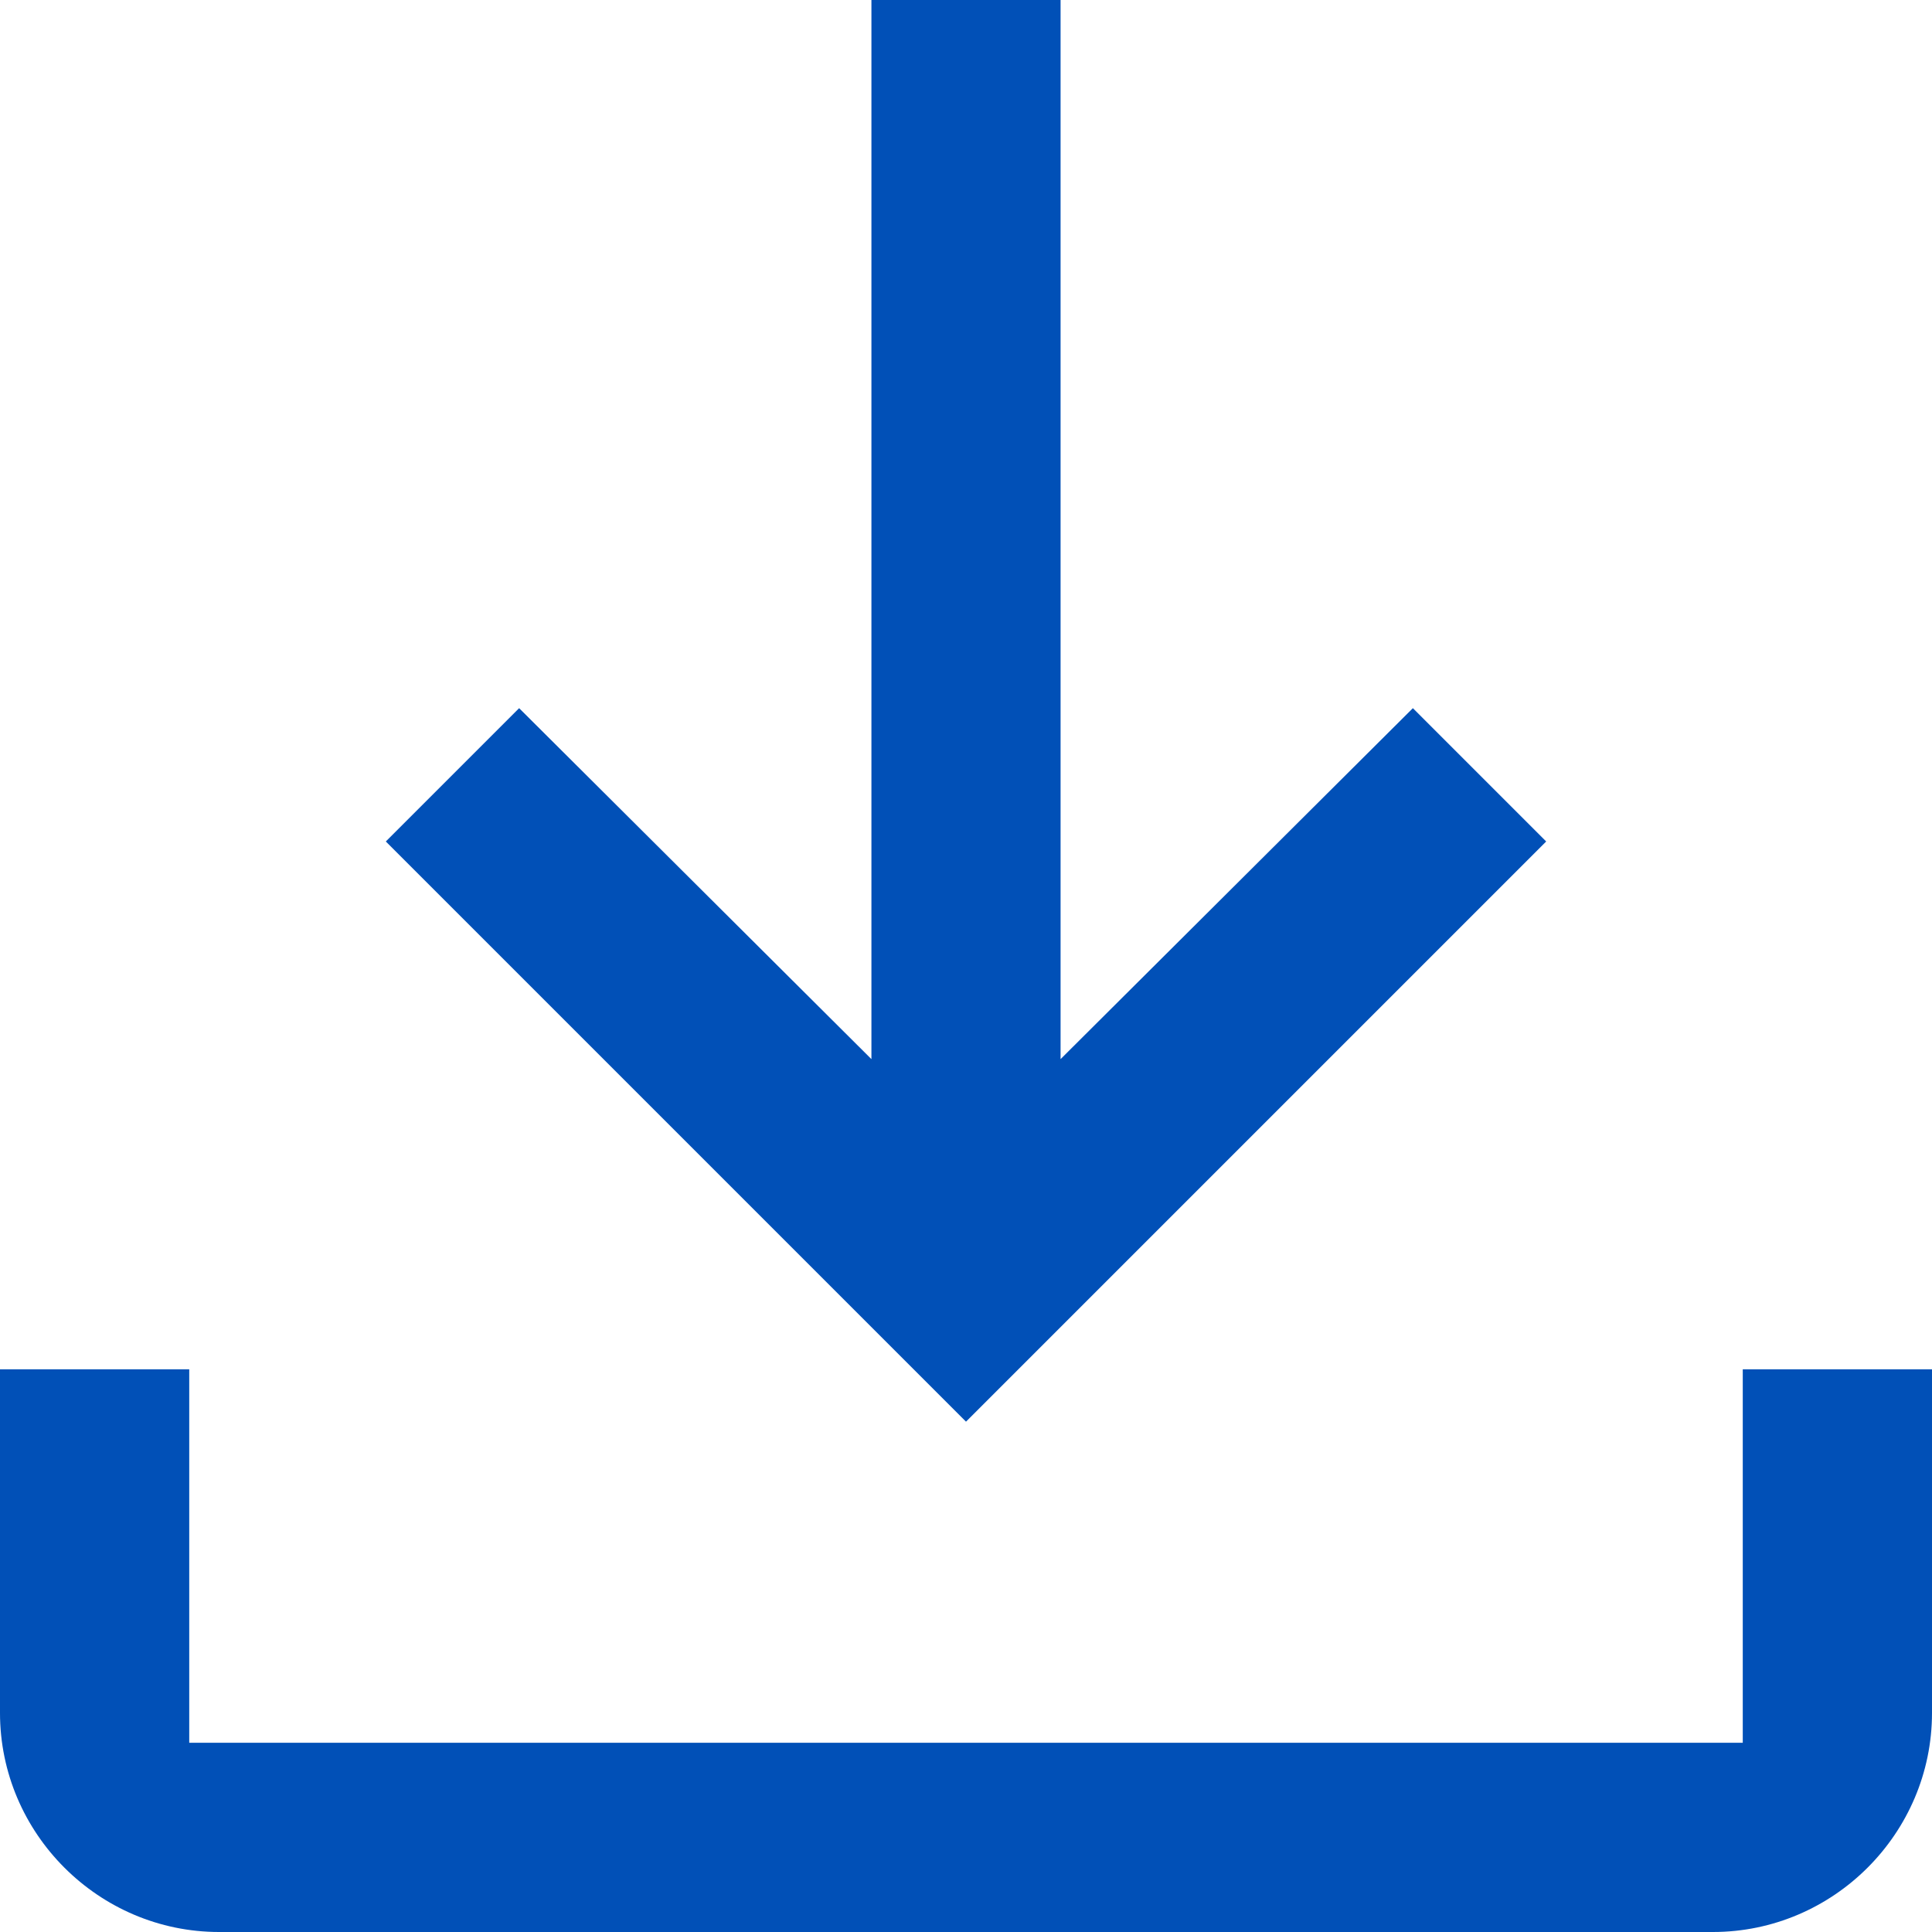
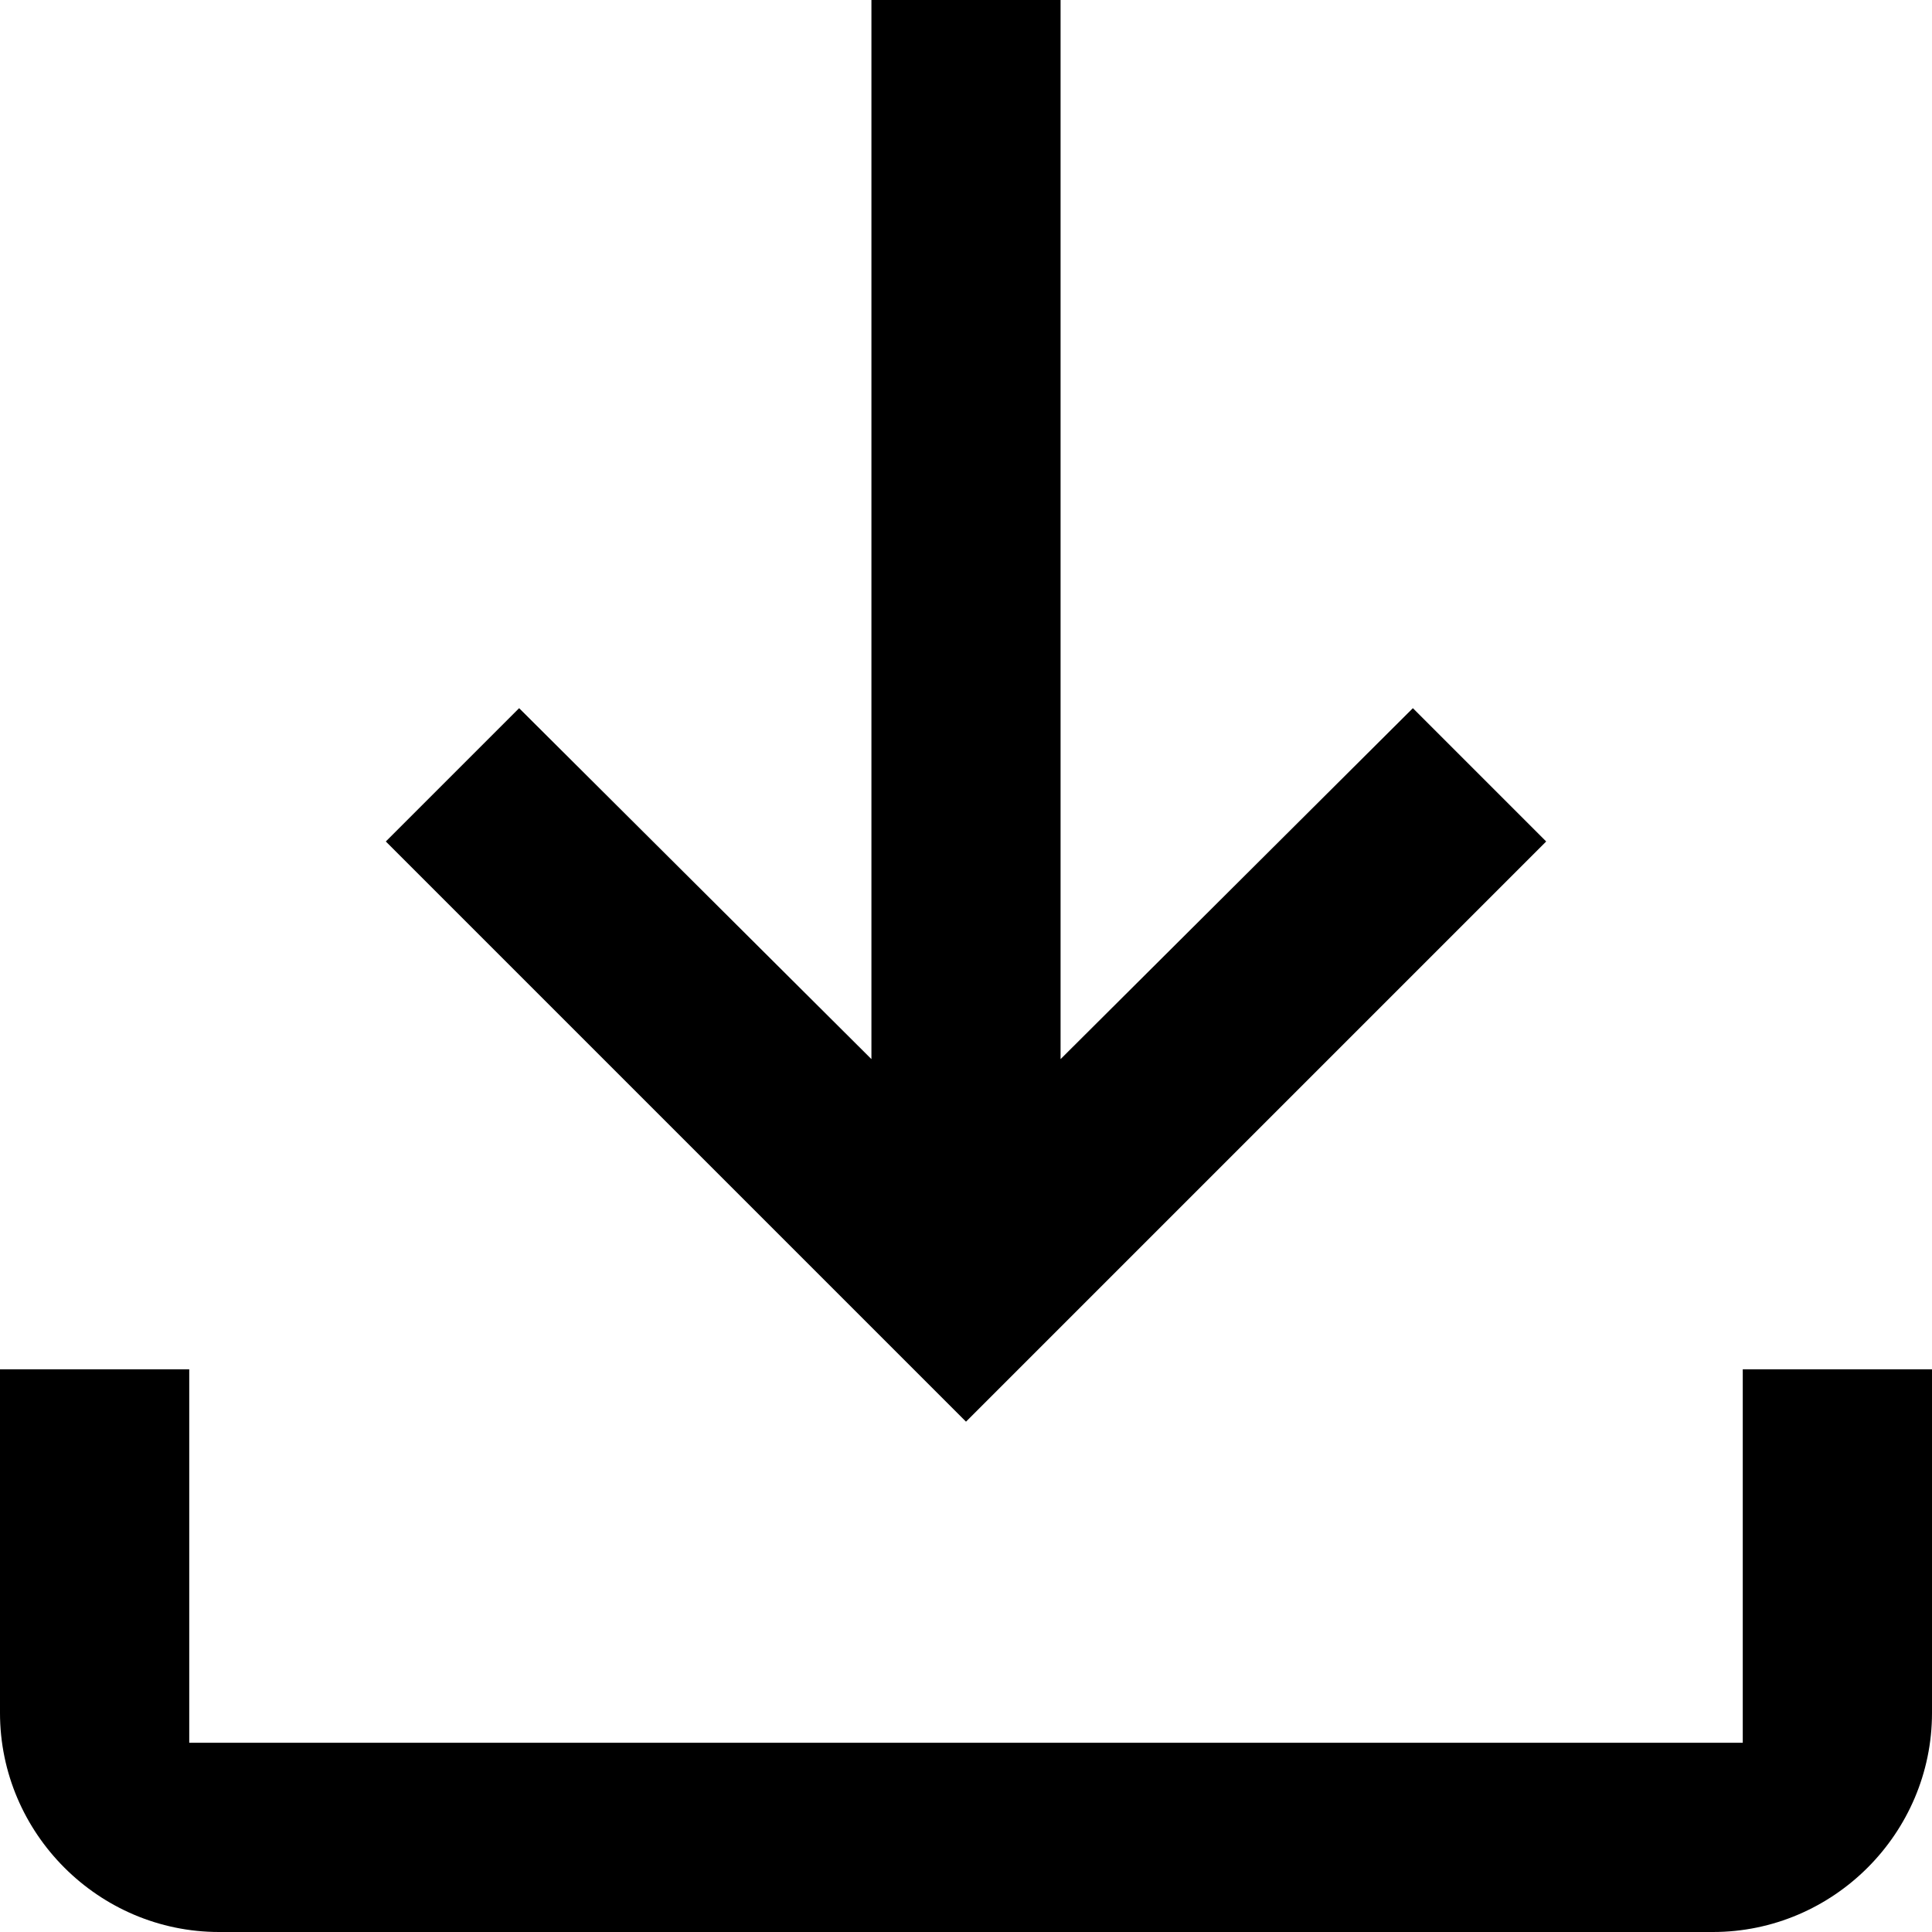
<svg xmlns="http://www.w3.org/2000/svg" width="20" height="20" viewBox="0 0 20 20" fill="none">
-   <path fill-rule="evenodd" clip-rule="evenodd" d="M18.041 18.041H1.959V14.175H0V17.732C0 18.979 1.021 20 2.268 20H17.732C18.979 20 20 18.979 20 17.732V14.175H18.041V18.041ZM9.021 0V10.964L5.374 7.331L3.994 8.711L10 14.717L16.006 8.711L14.626 7.331L10.979 10.964V0H9.021Z" fill="#0150B7" />
+   <path fill-rule="evenodd" clip-rule="evenodd" d="M18.041 18.041H1.959V14.175H0V17.732C0 18.979 1.021 20 2.268 20H17.732C18.979 20 20 18.979 20 17.732V14.175H18.041V18.041ZM9.021 0V10.964L5.374 7.331L3.994 8.711L10 14.717L16.006 8.711L14.626 7.331L10.979 10.964V0H9.021Z" fill="currentColor" />
</svg>
